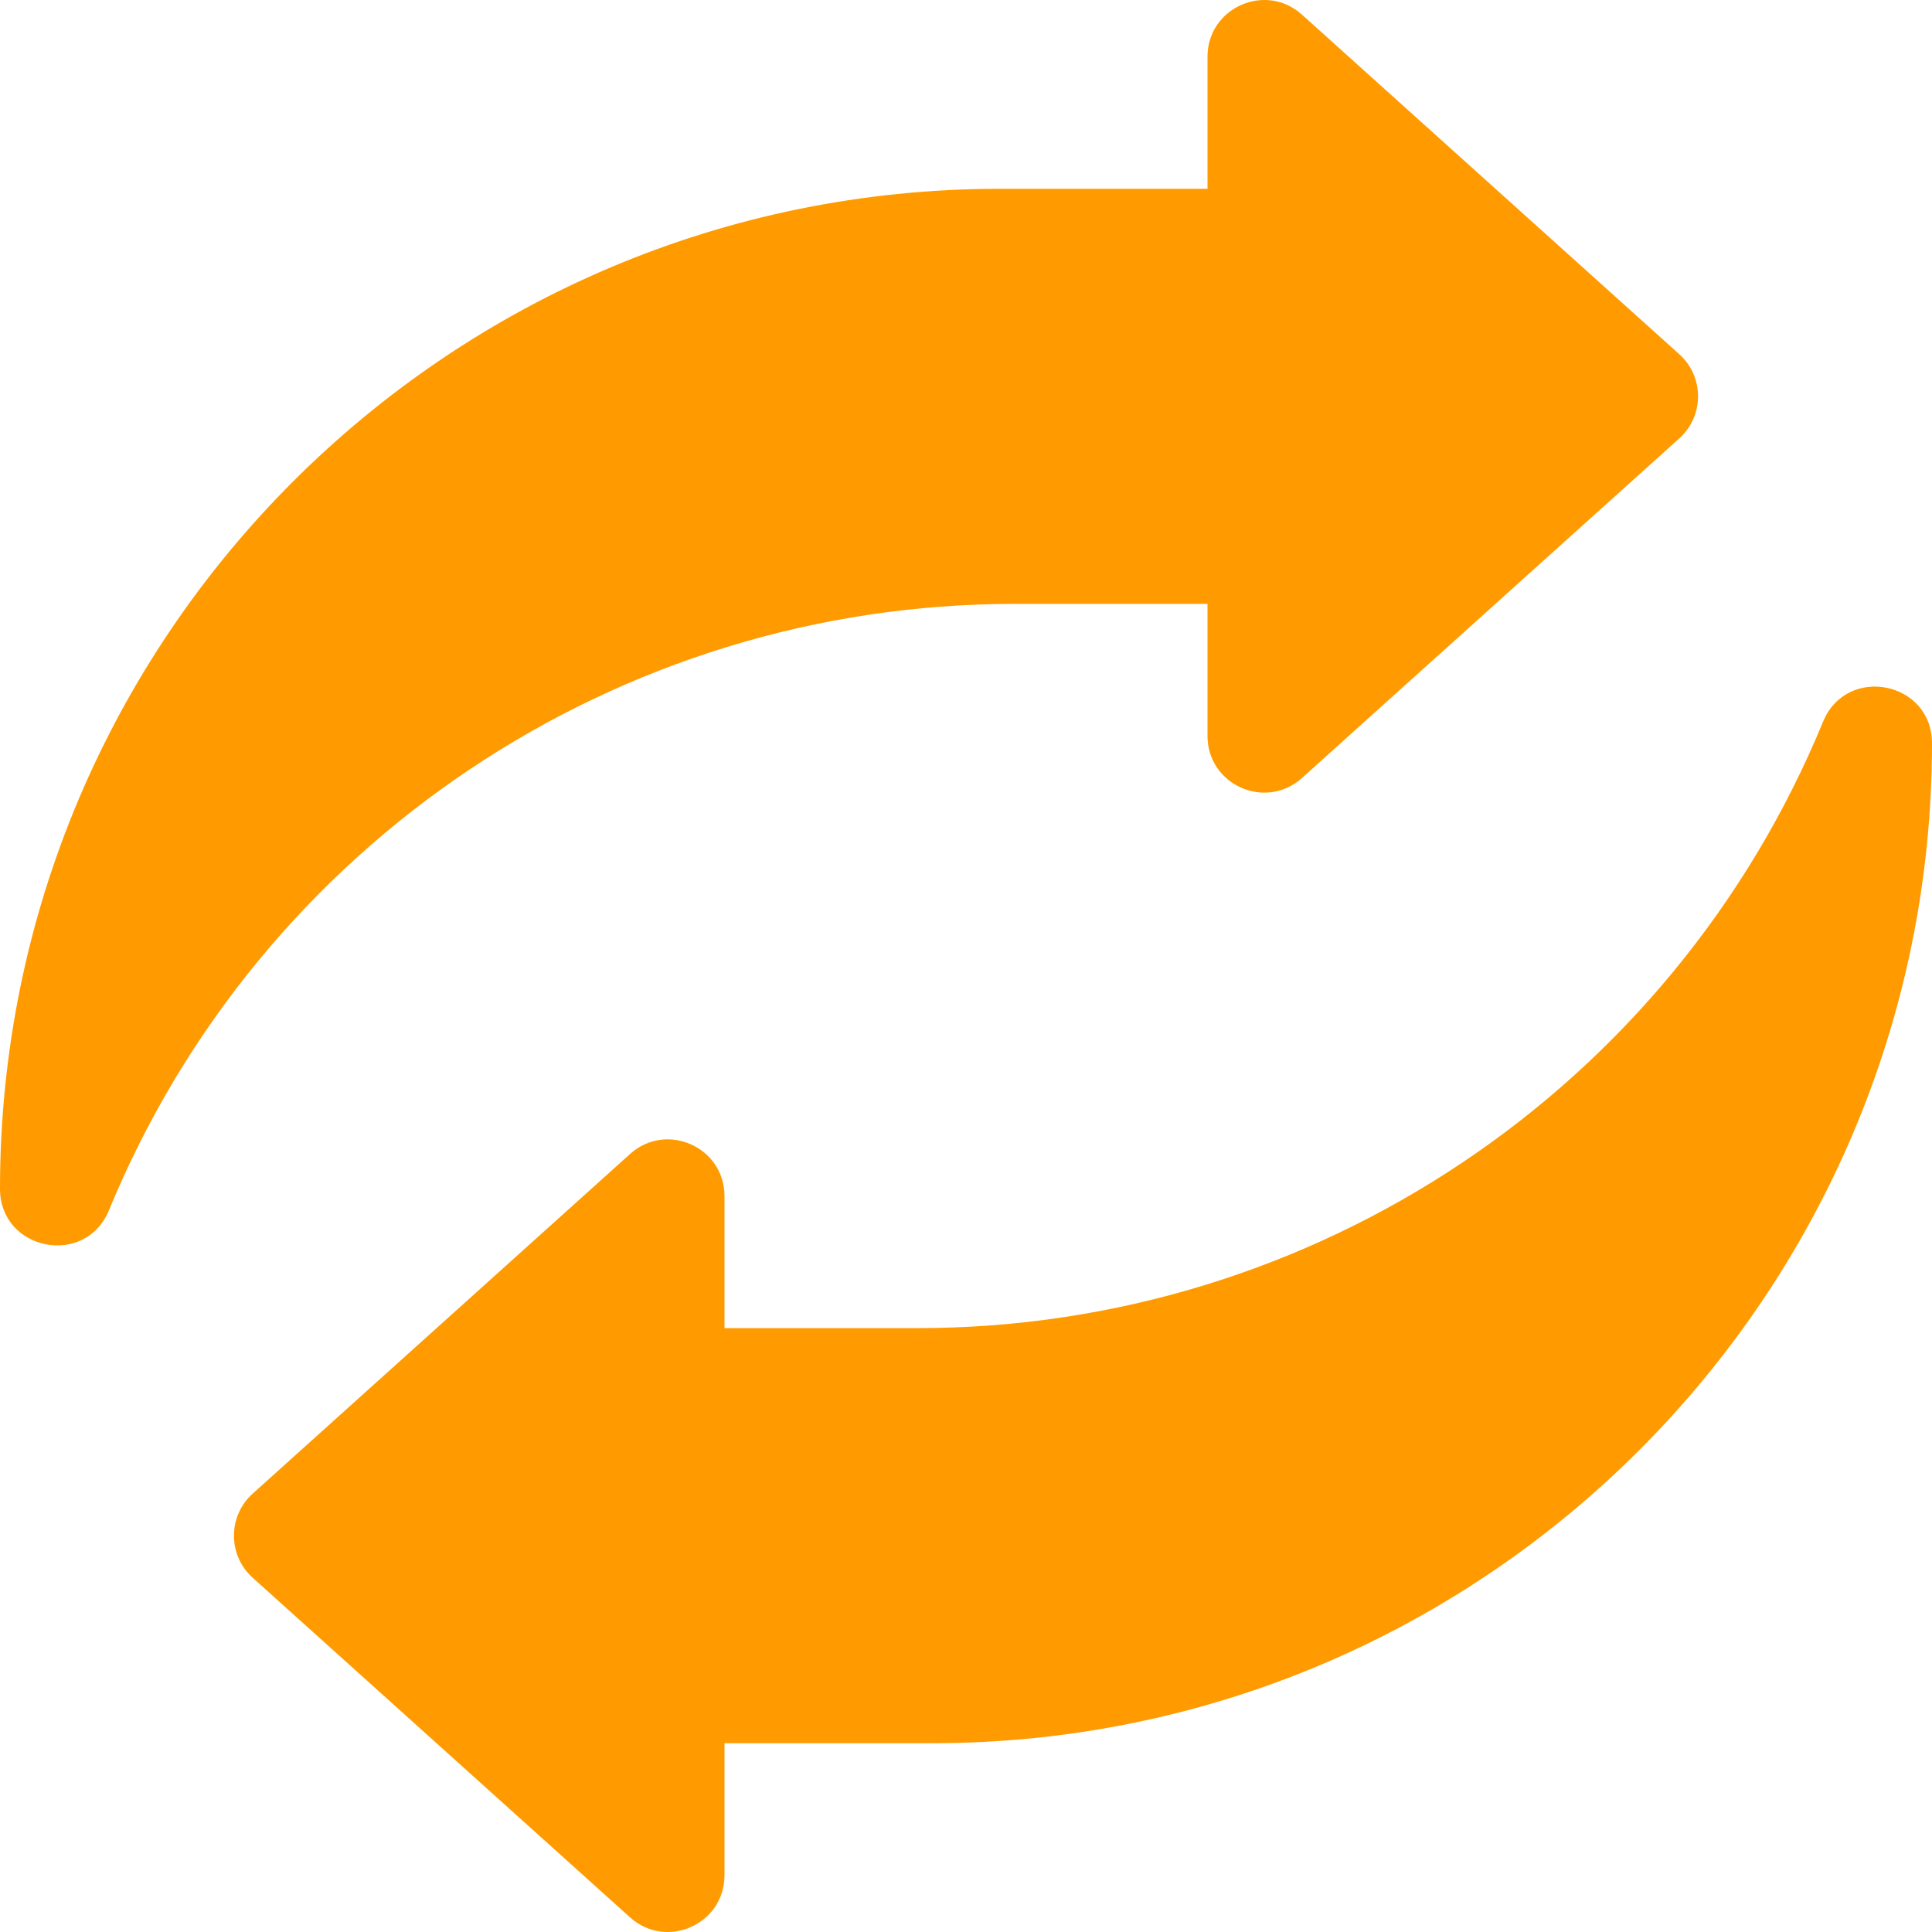
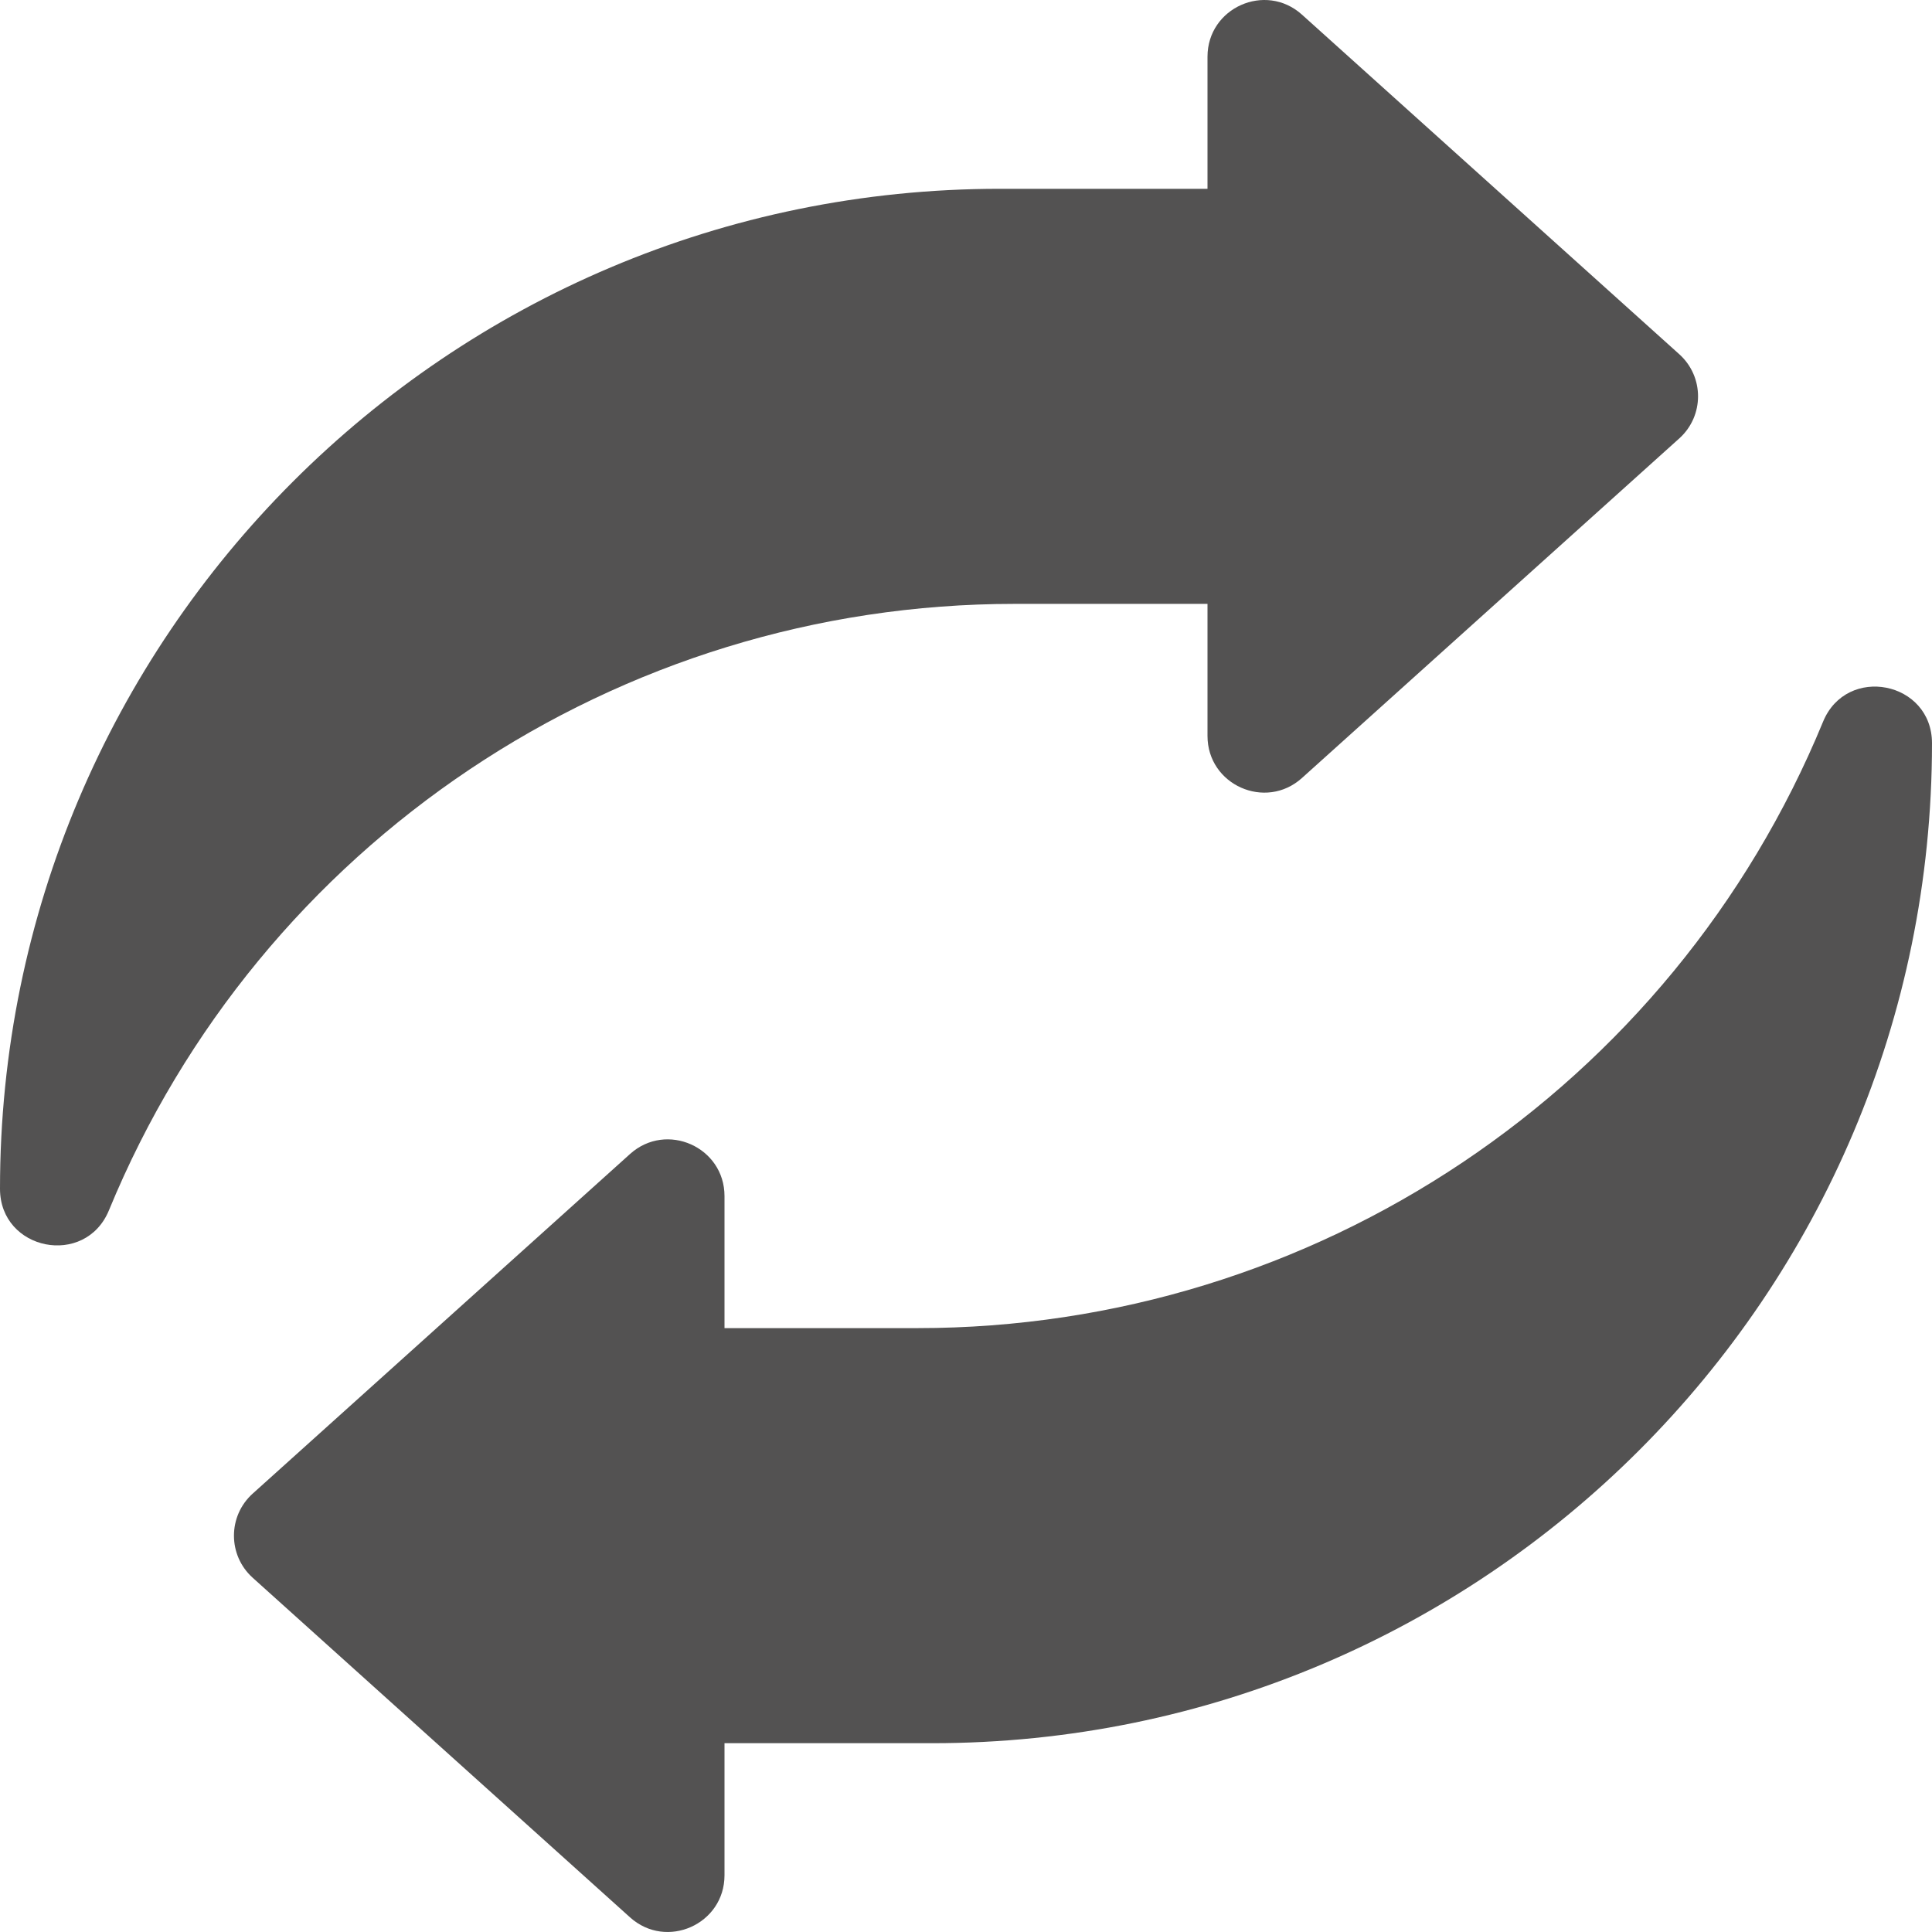
<svg xmlns="http://www.w3.org/2000/svg" version="1.1" width="512" height="512" x="0" y="0" viewBox="0 0 512 512" style="enable-background:new 0 0 512 512" xml:space="preserve" class="">
  <g>
    <g>
-       <path d="m0 315.03c0-146.354 118.643-264.996 264.996-264.996h55.004v-35.005c0-12.987 15.382-19.837 25.034-11.149l100 90c6.621 5.959 6.621 16.34 0 22.299l-100 90c-9.652 8.688-25.034 1.837-25.034-11.149v-34.996h-51.157c-105.164 0-199.931 63.465-239.973 160.707-6.256 15.193-28.87 10.72-28.87-5.711z" fill="#ff9b00" data-original="#000000" style="" class="" />
+       <path d="m0 315.03c0-146.354 118.643-264.996 264.996-264.996h55.004v-35.005c0-12.987 15.382-19.837 25.034-11.149l100 90c6.621 5.959 6.621 16.34 0 22.299l-100 90c-9.652 8.688-25.034 1.837-25.034-11.149v-34.996h-51.157c-105.164 0-199.931 63.465-239.973 160.707-6.256 15.193-28.87 10.72-28.87-5.711z" fill="#535252" data-original="#000000" style="" class="" />
      <g>
-         <path d="m512 196.97c0 146.353-118.643 264.996-264.996 264.996h-55.004v35.004c0 12.987-15.382 19.837-25.034 11.149l-100-90c-6.621-5.959-6.621-16.34 0-22.299l100-90c9.653-8.688 25.034-1.837 25.034 11.149v34.996h51.157c105.164 0 199.931-63.465 239.973-160.707 6.256-15.192 28.87-10.719 28.87 5.712z" fill="#ff9b00" data-original="#000000" style="" class="" />
+         <path d="m512 196.97c0 146.353-118.643 264.996-264.996 264.996h-55.004v35.004c0 12.987-15.382 19.837-25.034 11.149l-100-90c-6.621-5.959-6.621-16.34 0-22.299l100-90c9.653-8.688 25.034-1.837 25.034 11.149v34.996h51.157c105.164 0 199.931-63.465 239.973-160.707 6.256-15.192 28.87-10.719 28.87 5.712z" fill="#535252" data-original="#000000" style="" class="" />
      </g>
    </g>
  </g>
</svg>
